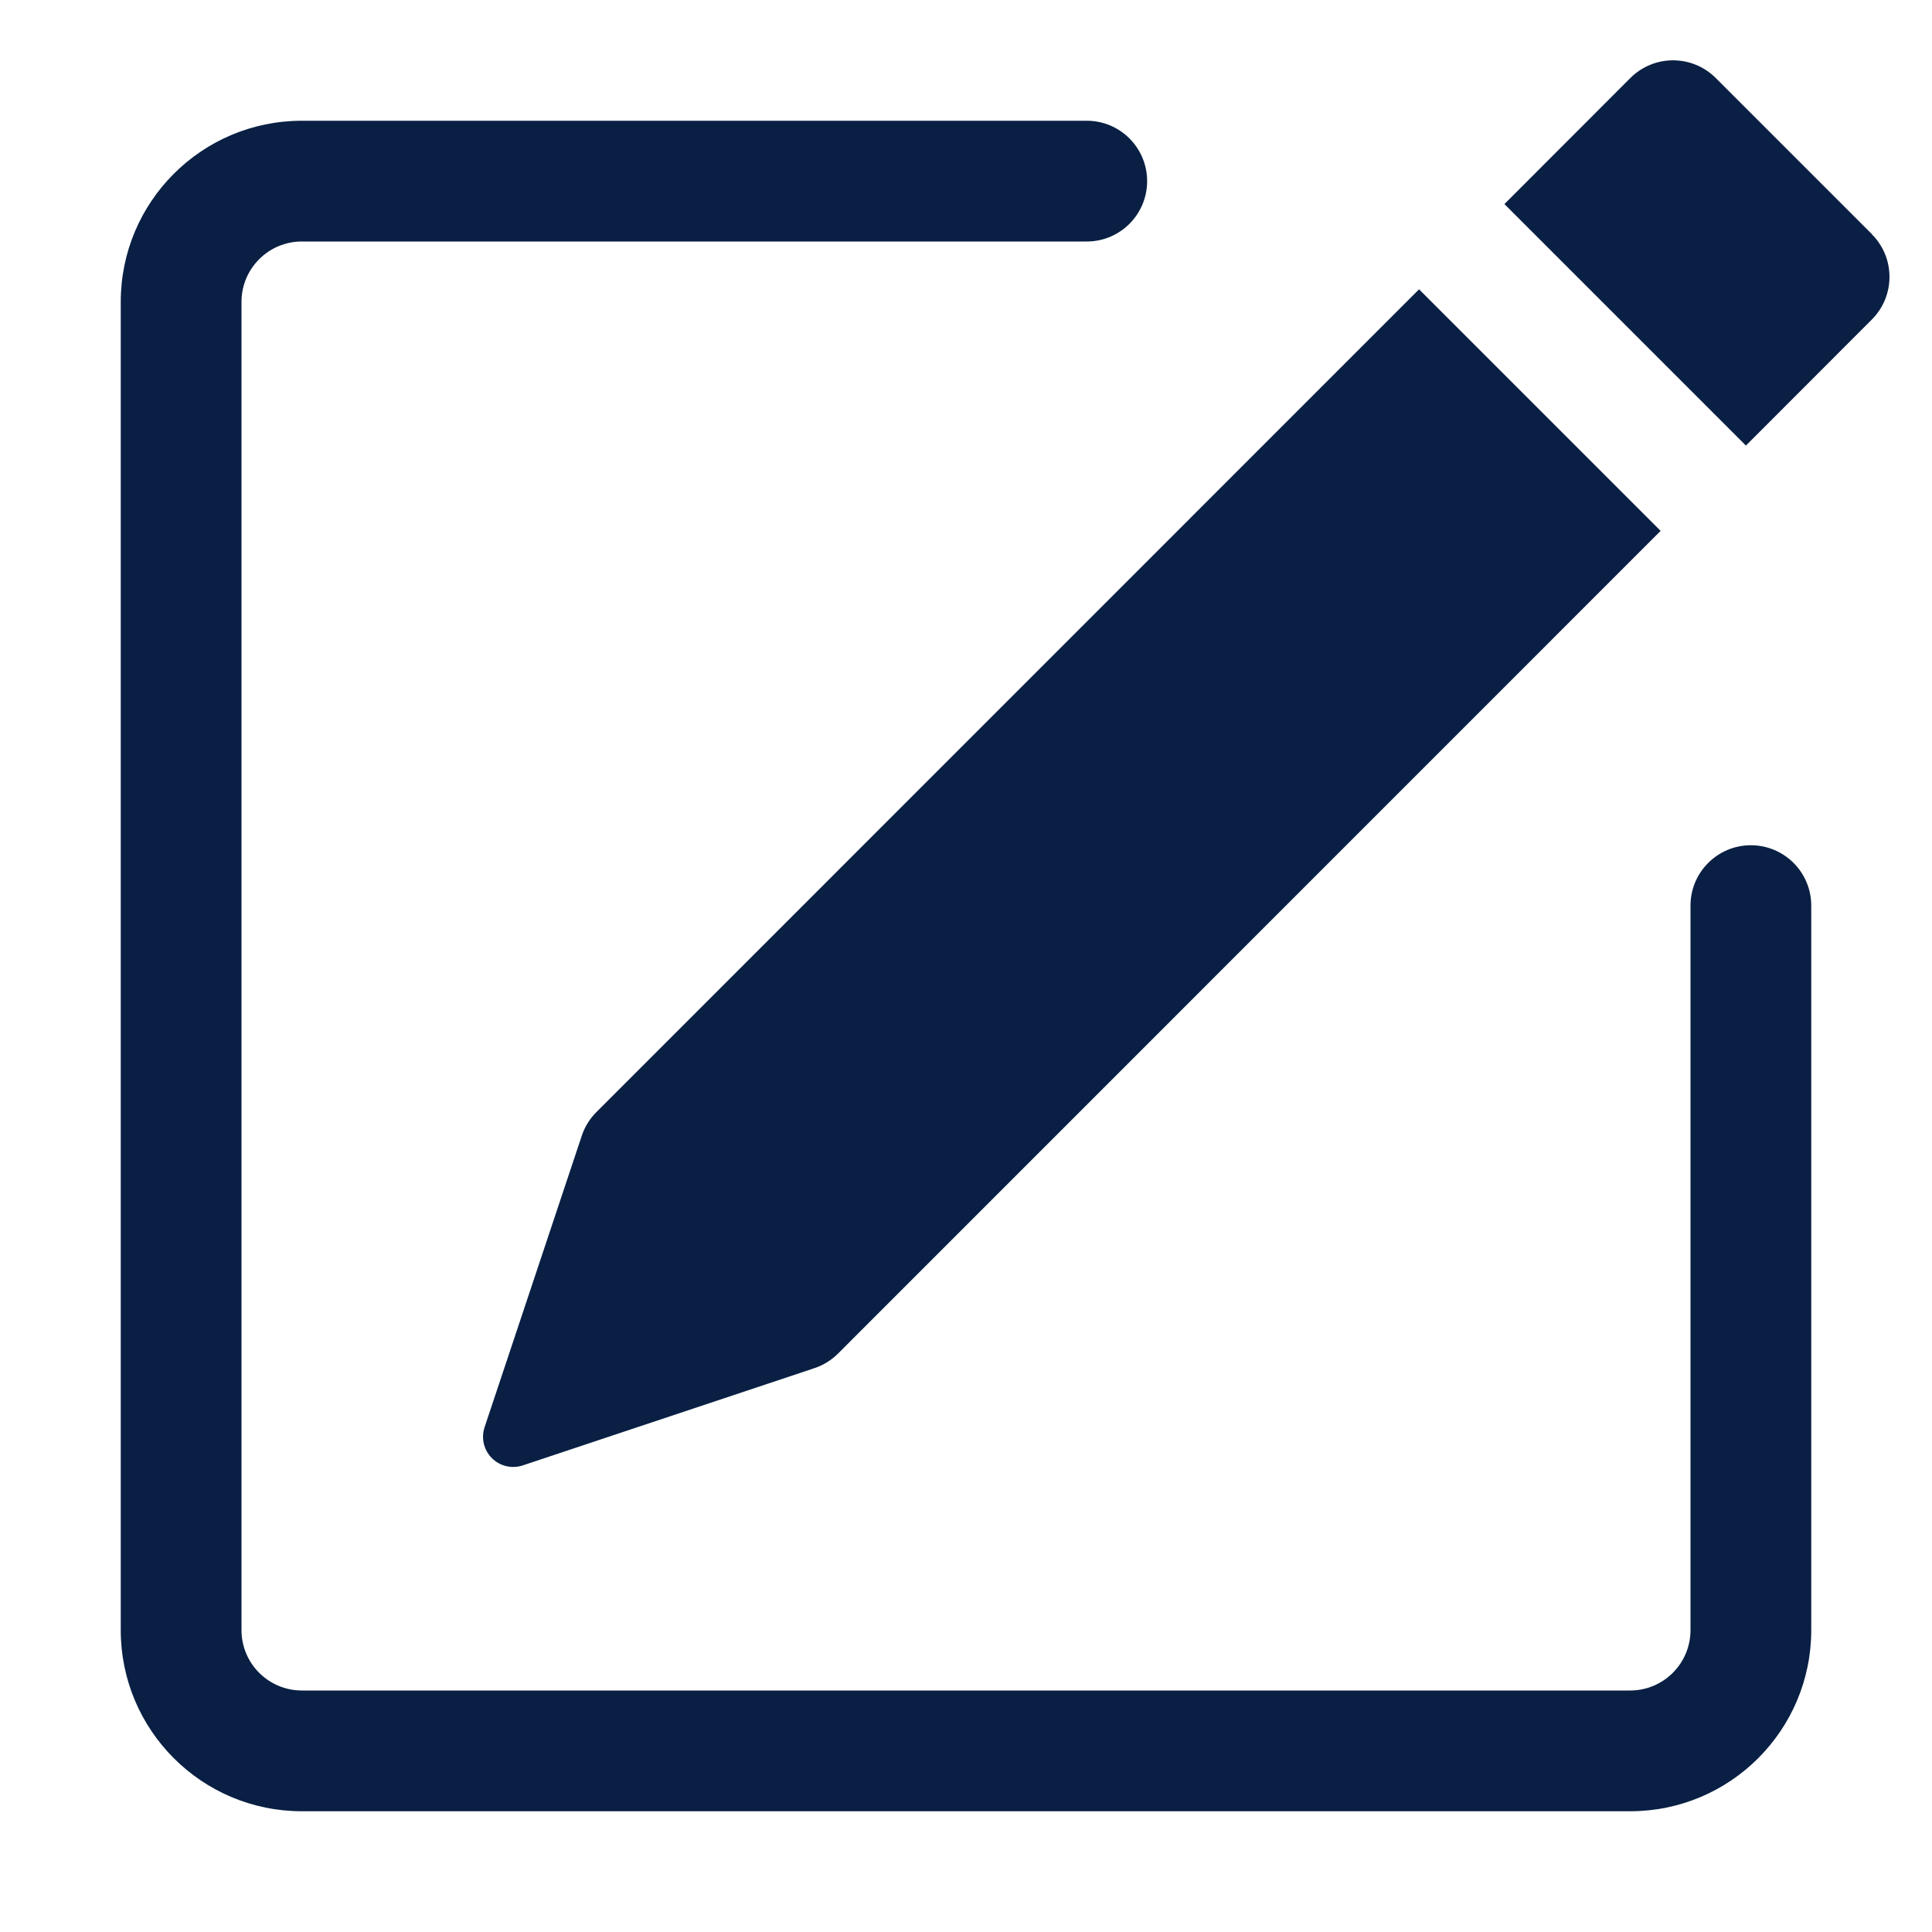
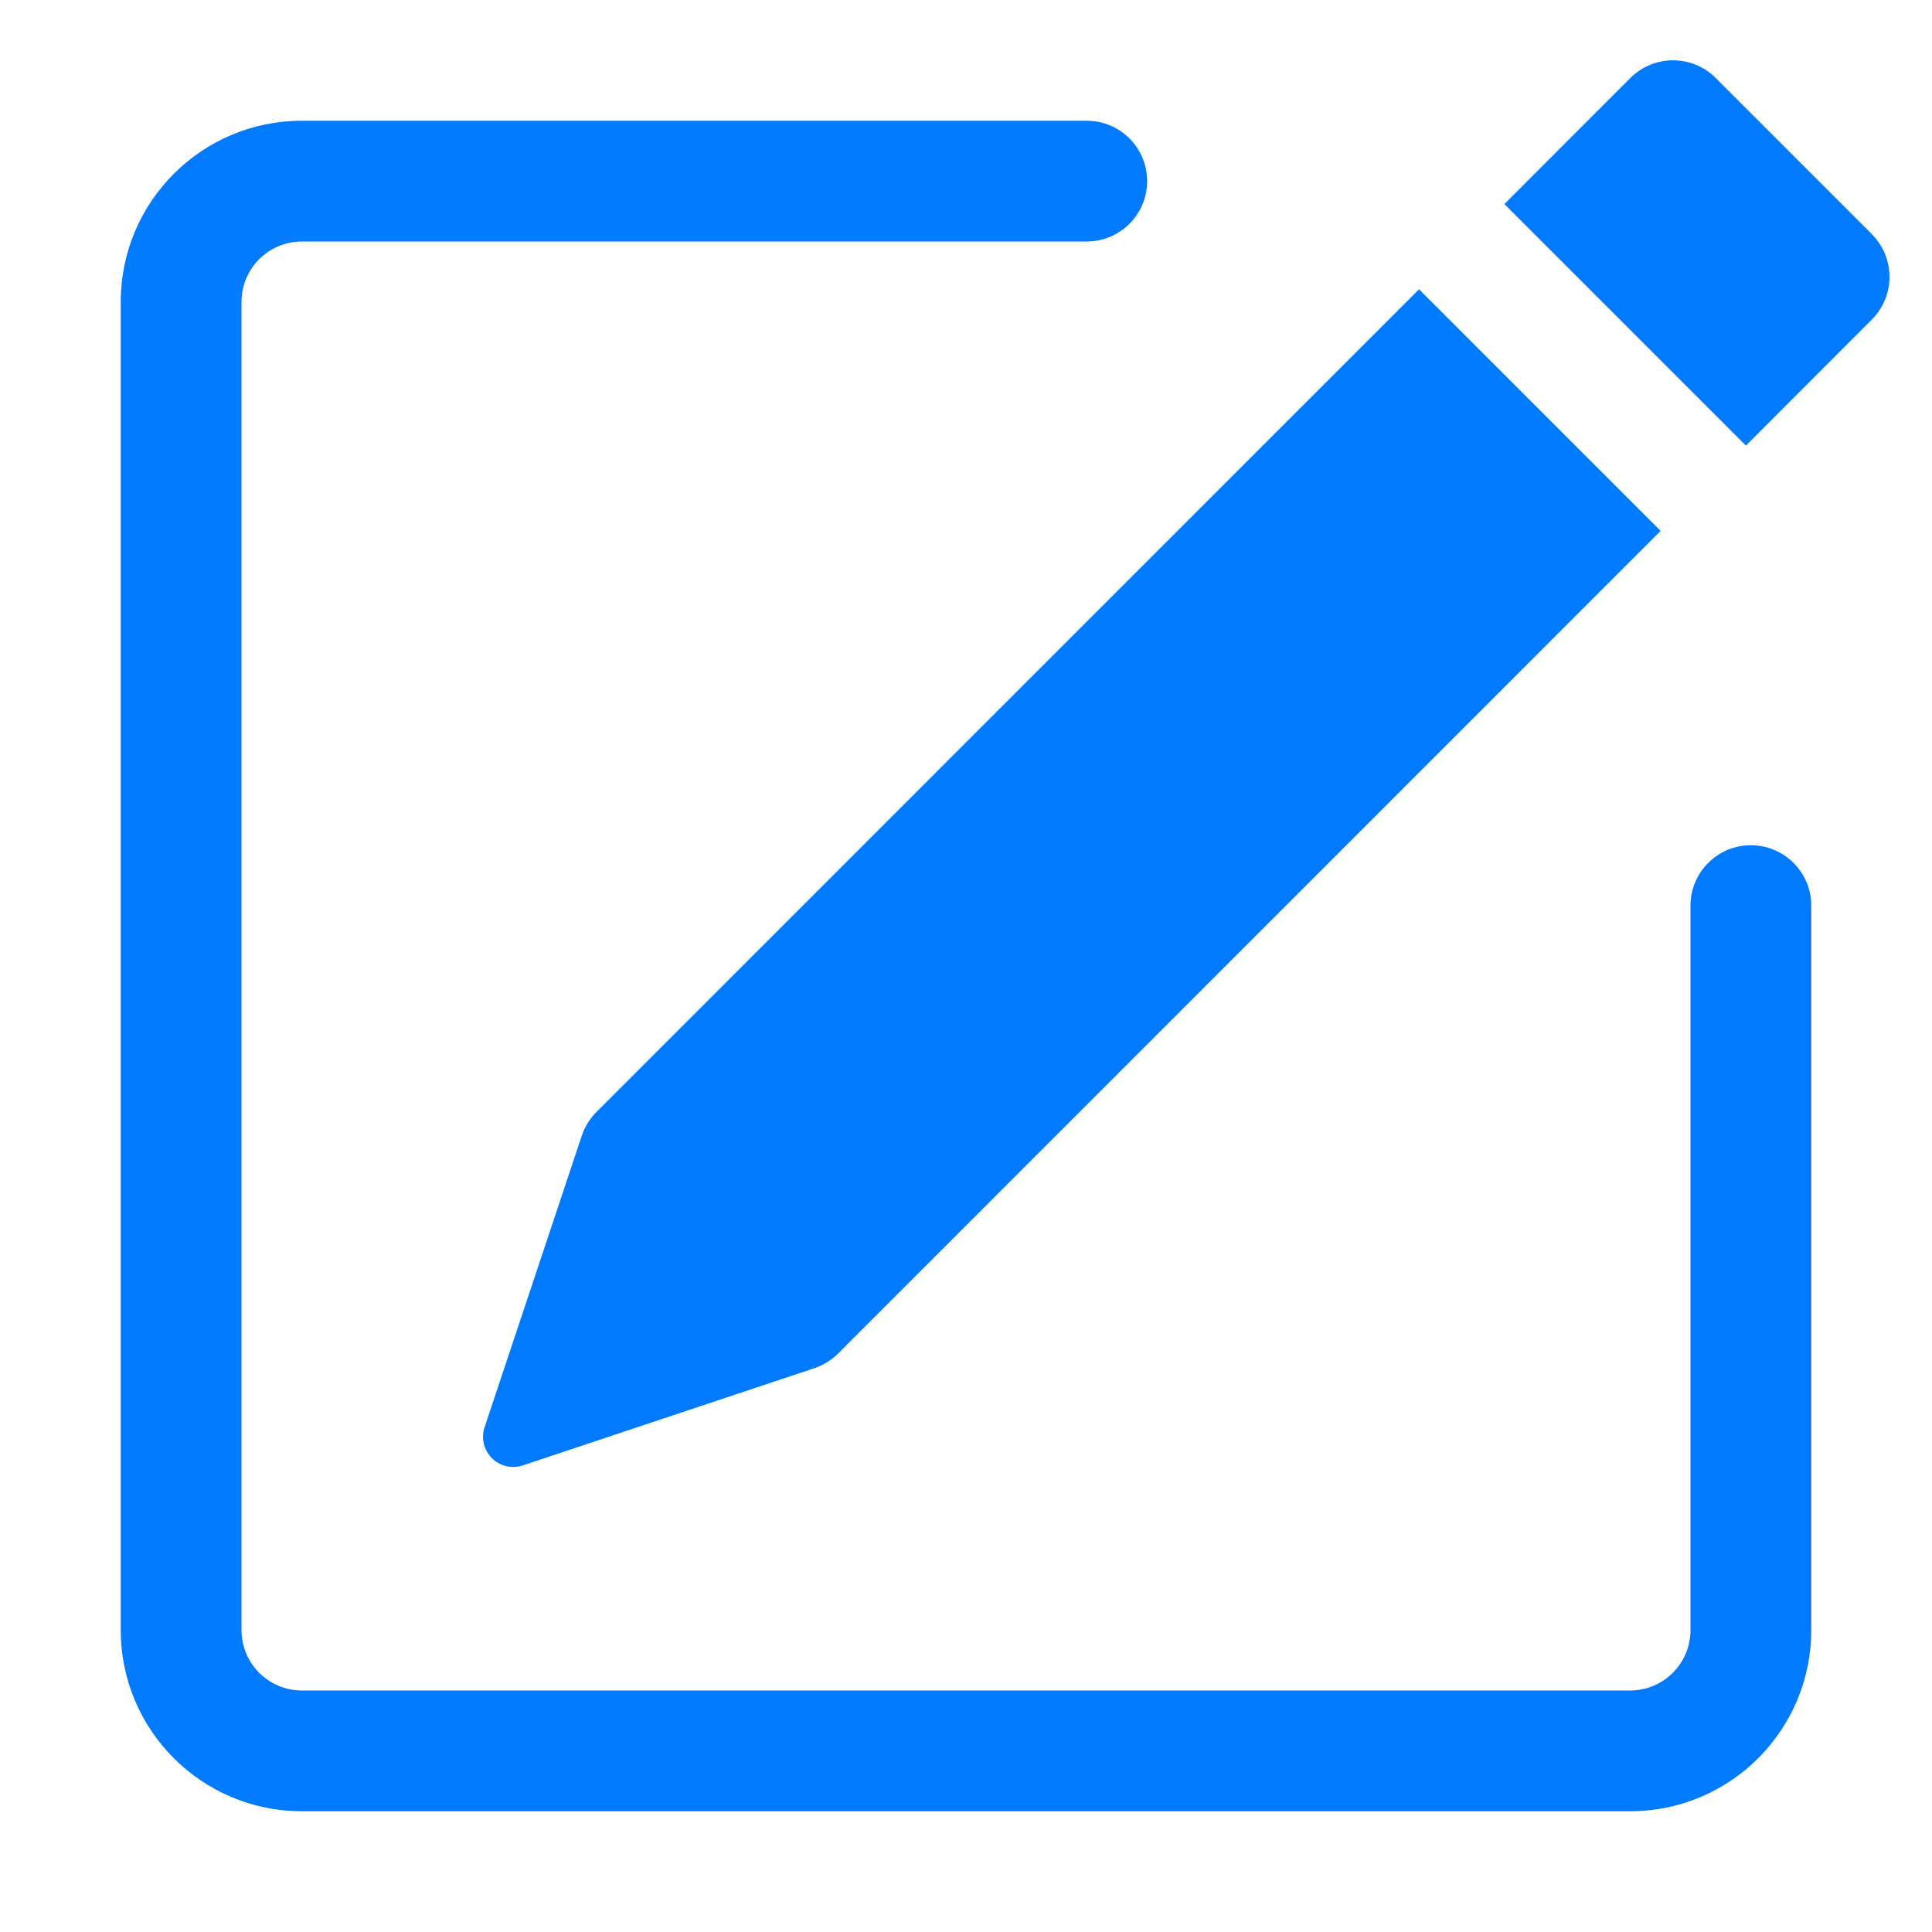
- <svg xmlns="http://www.w3.org/2000/svg" width="1em" height="1em" viewBox="0 0 16 16" class="bi bi-pencil-square" fill="#091F43">
+ <svg xmlns="http://www.w3.org/2000/svg" width="1em" height="1em" viewBox="0 0 16 16" class="bi bi-pencil-square" fill="#007BFF">
  <path d="M15.502 1.94a.5.5 0 0 1 0 .706L14.459 3.69l-2-2L13.502.646a.5.5 0 0 1 .707 0l1.293 1.293zm-1.75 2.456l-2-2L4.939 9.21a.5.5 0 0 0-.121.196l-.805 2.414a.25.25 0 0 0 .316.316l2.414-.805a.5.5 0 0 0 .196-.12l6.813-6.814z" />
  <path fill-rule="evenodd" d="M1 13.5A1.5 1.5 0 0 0 2.5 15h11a1.5 1.5 0 0 0 1.5-1.5v-6a.5.5 0 0 0-1 0v6a.5.5 0 0 1-.5.5h-11a.5.5 0 0 1-.5-.5v-11a.5.5 0 0 1 .5-.5H9a.5.5 0 0 0 0-1H2.5A1.5 1.5 0 0 0 1 2.5v11z" />
</svg>
